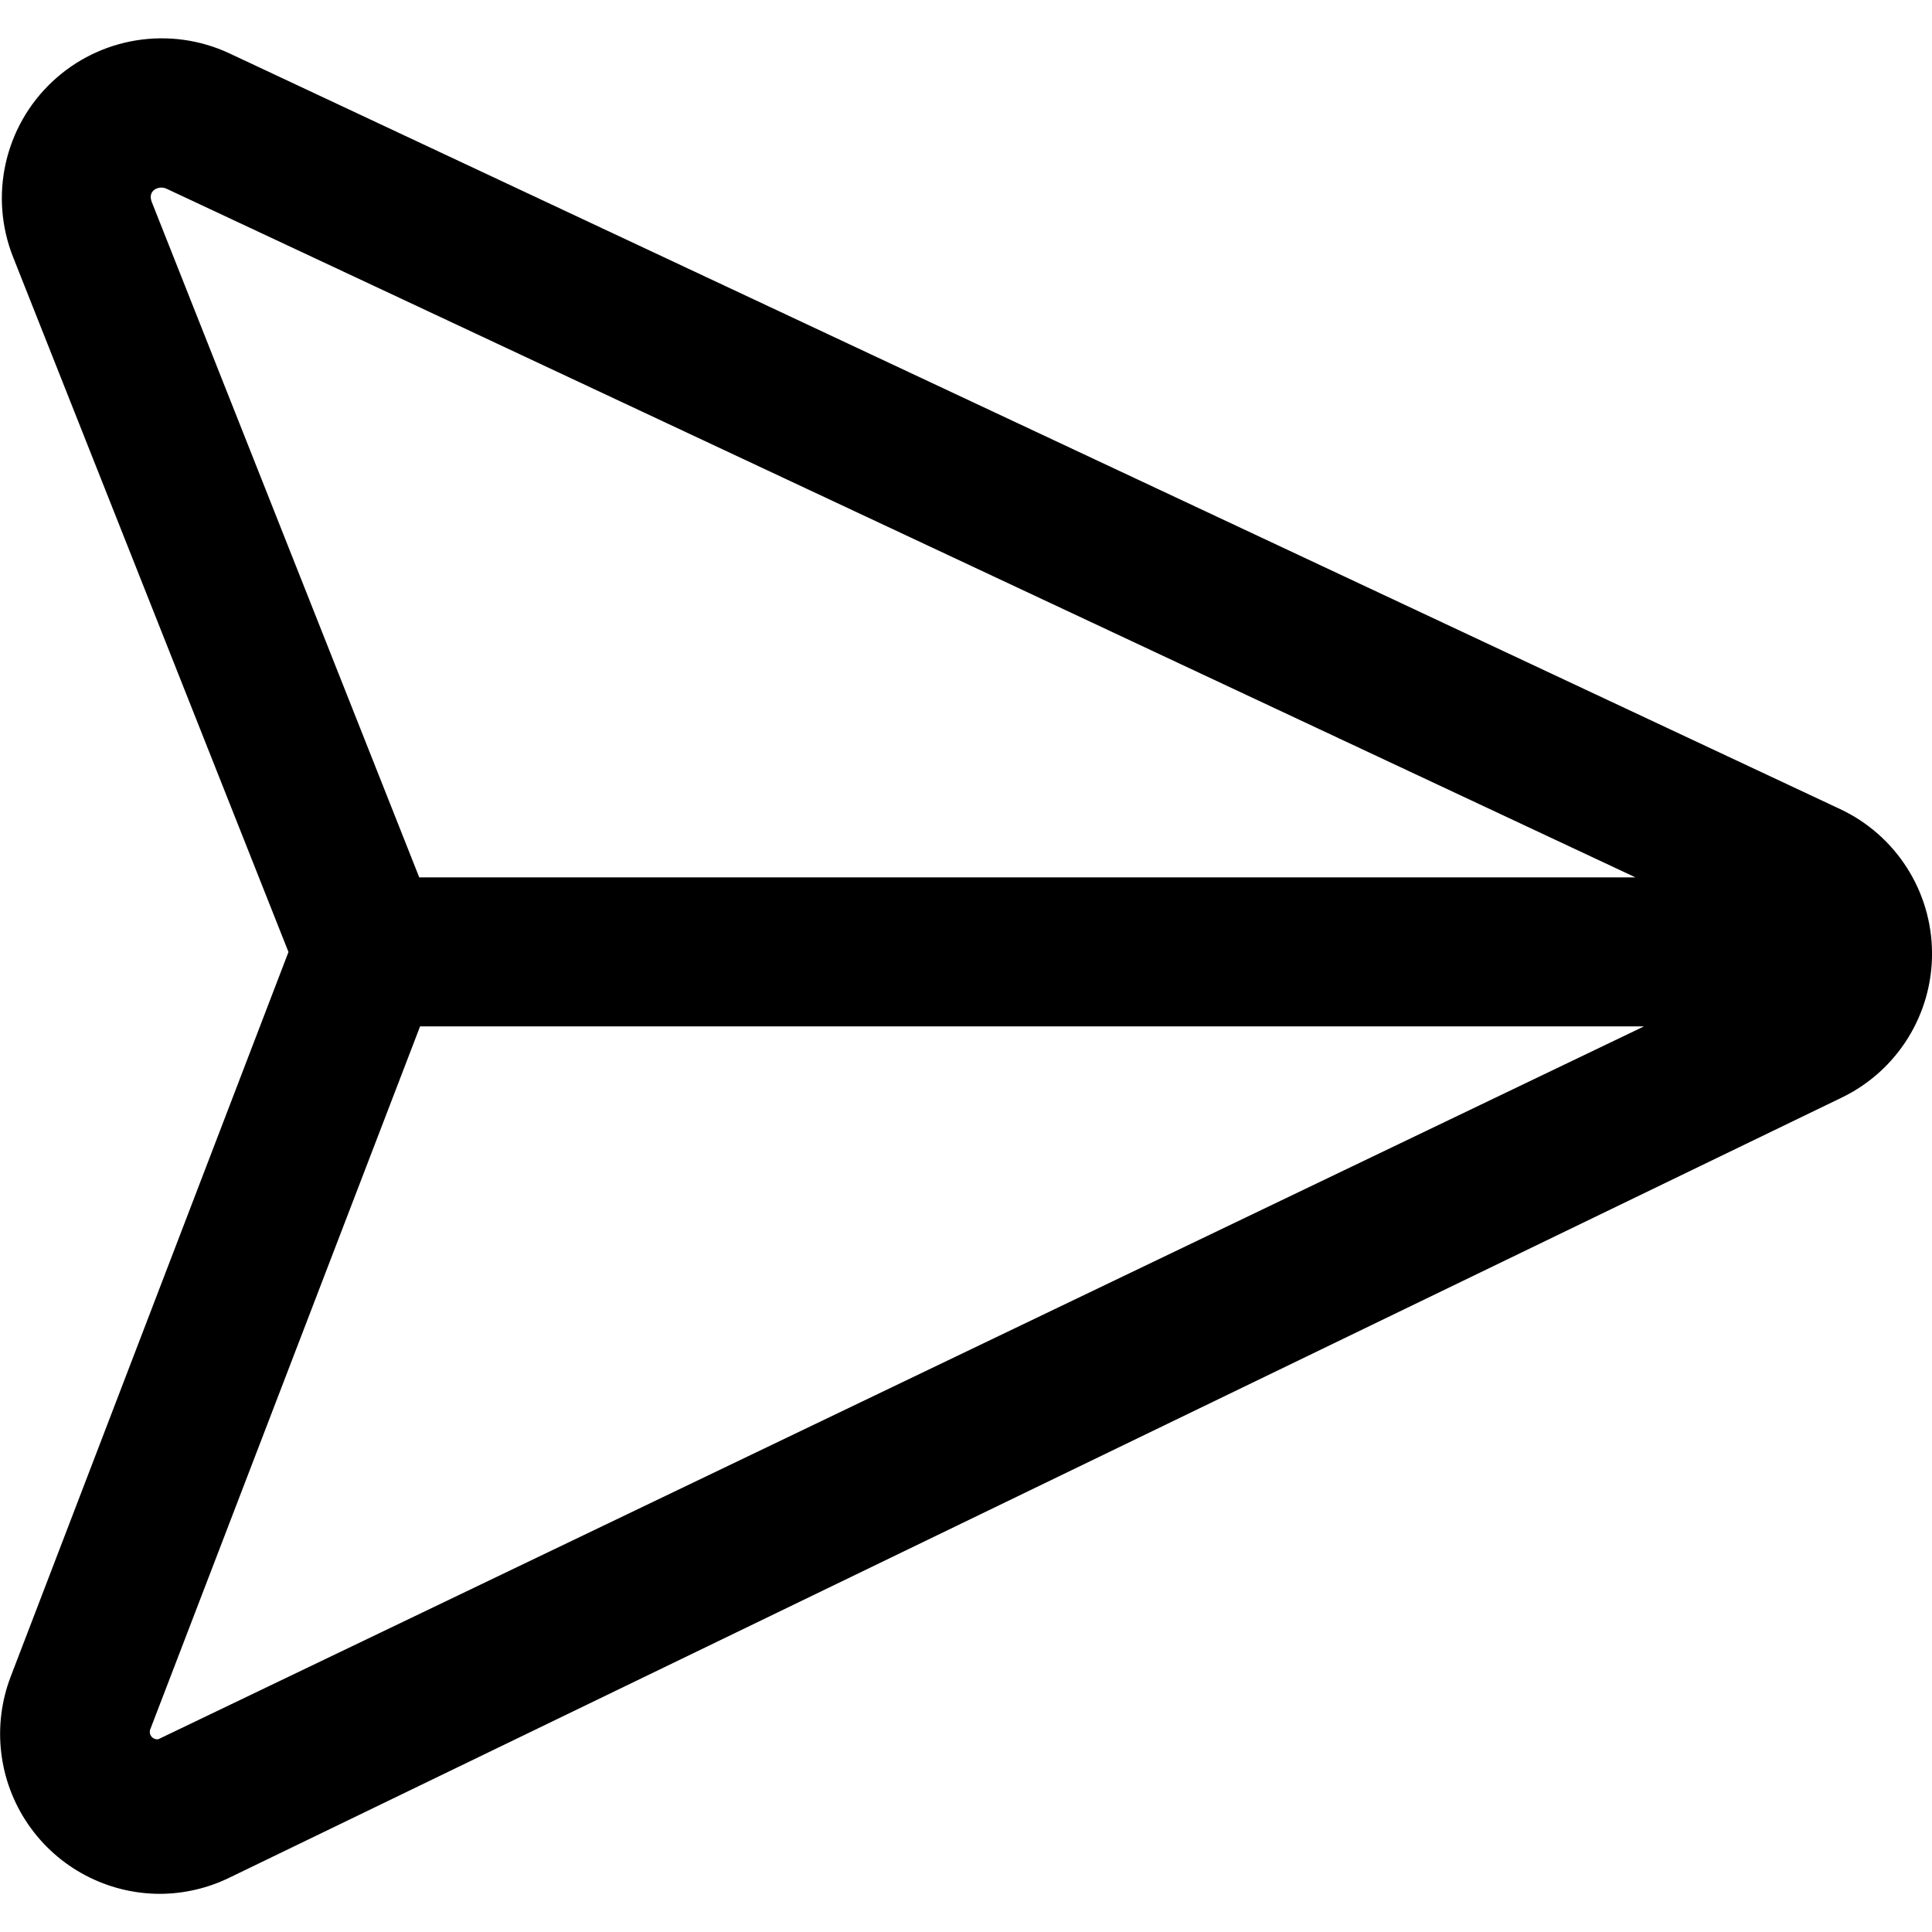
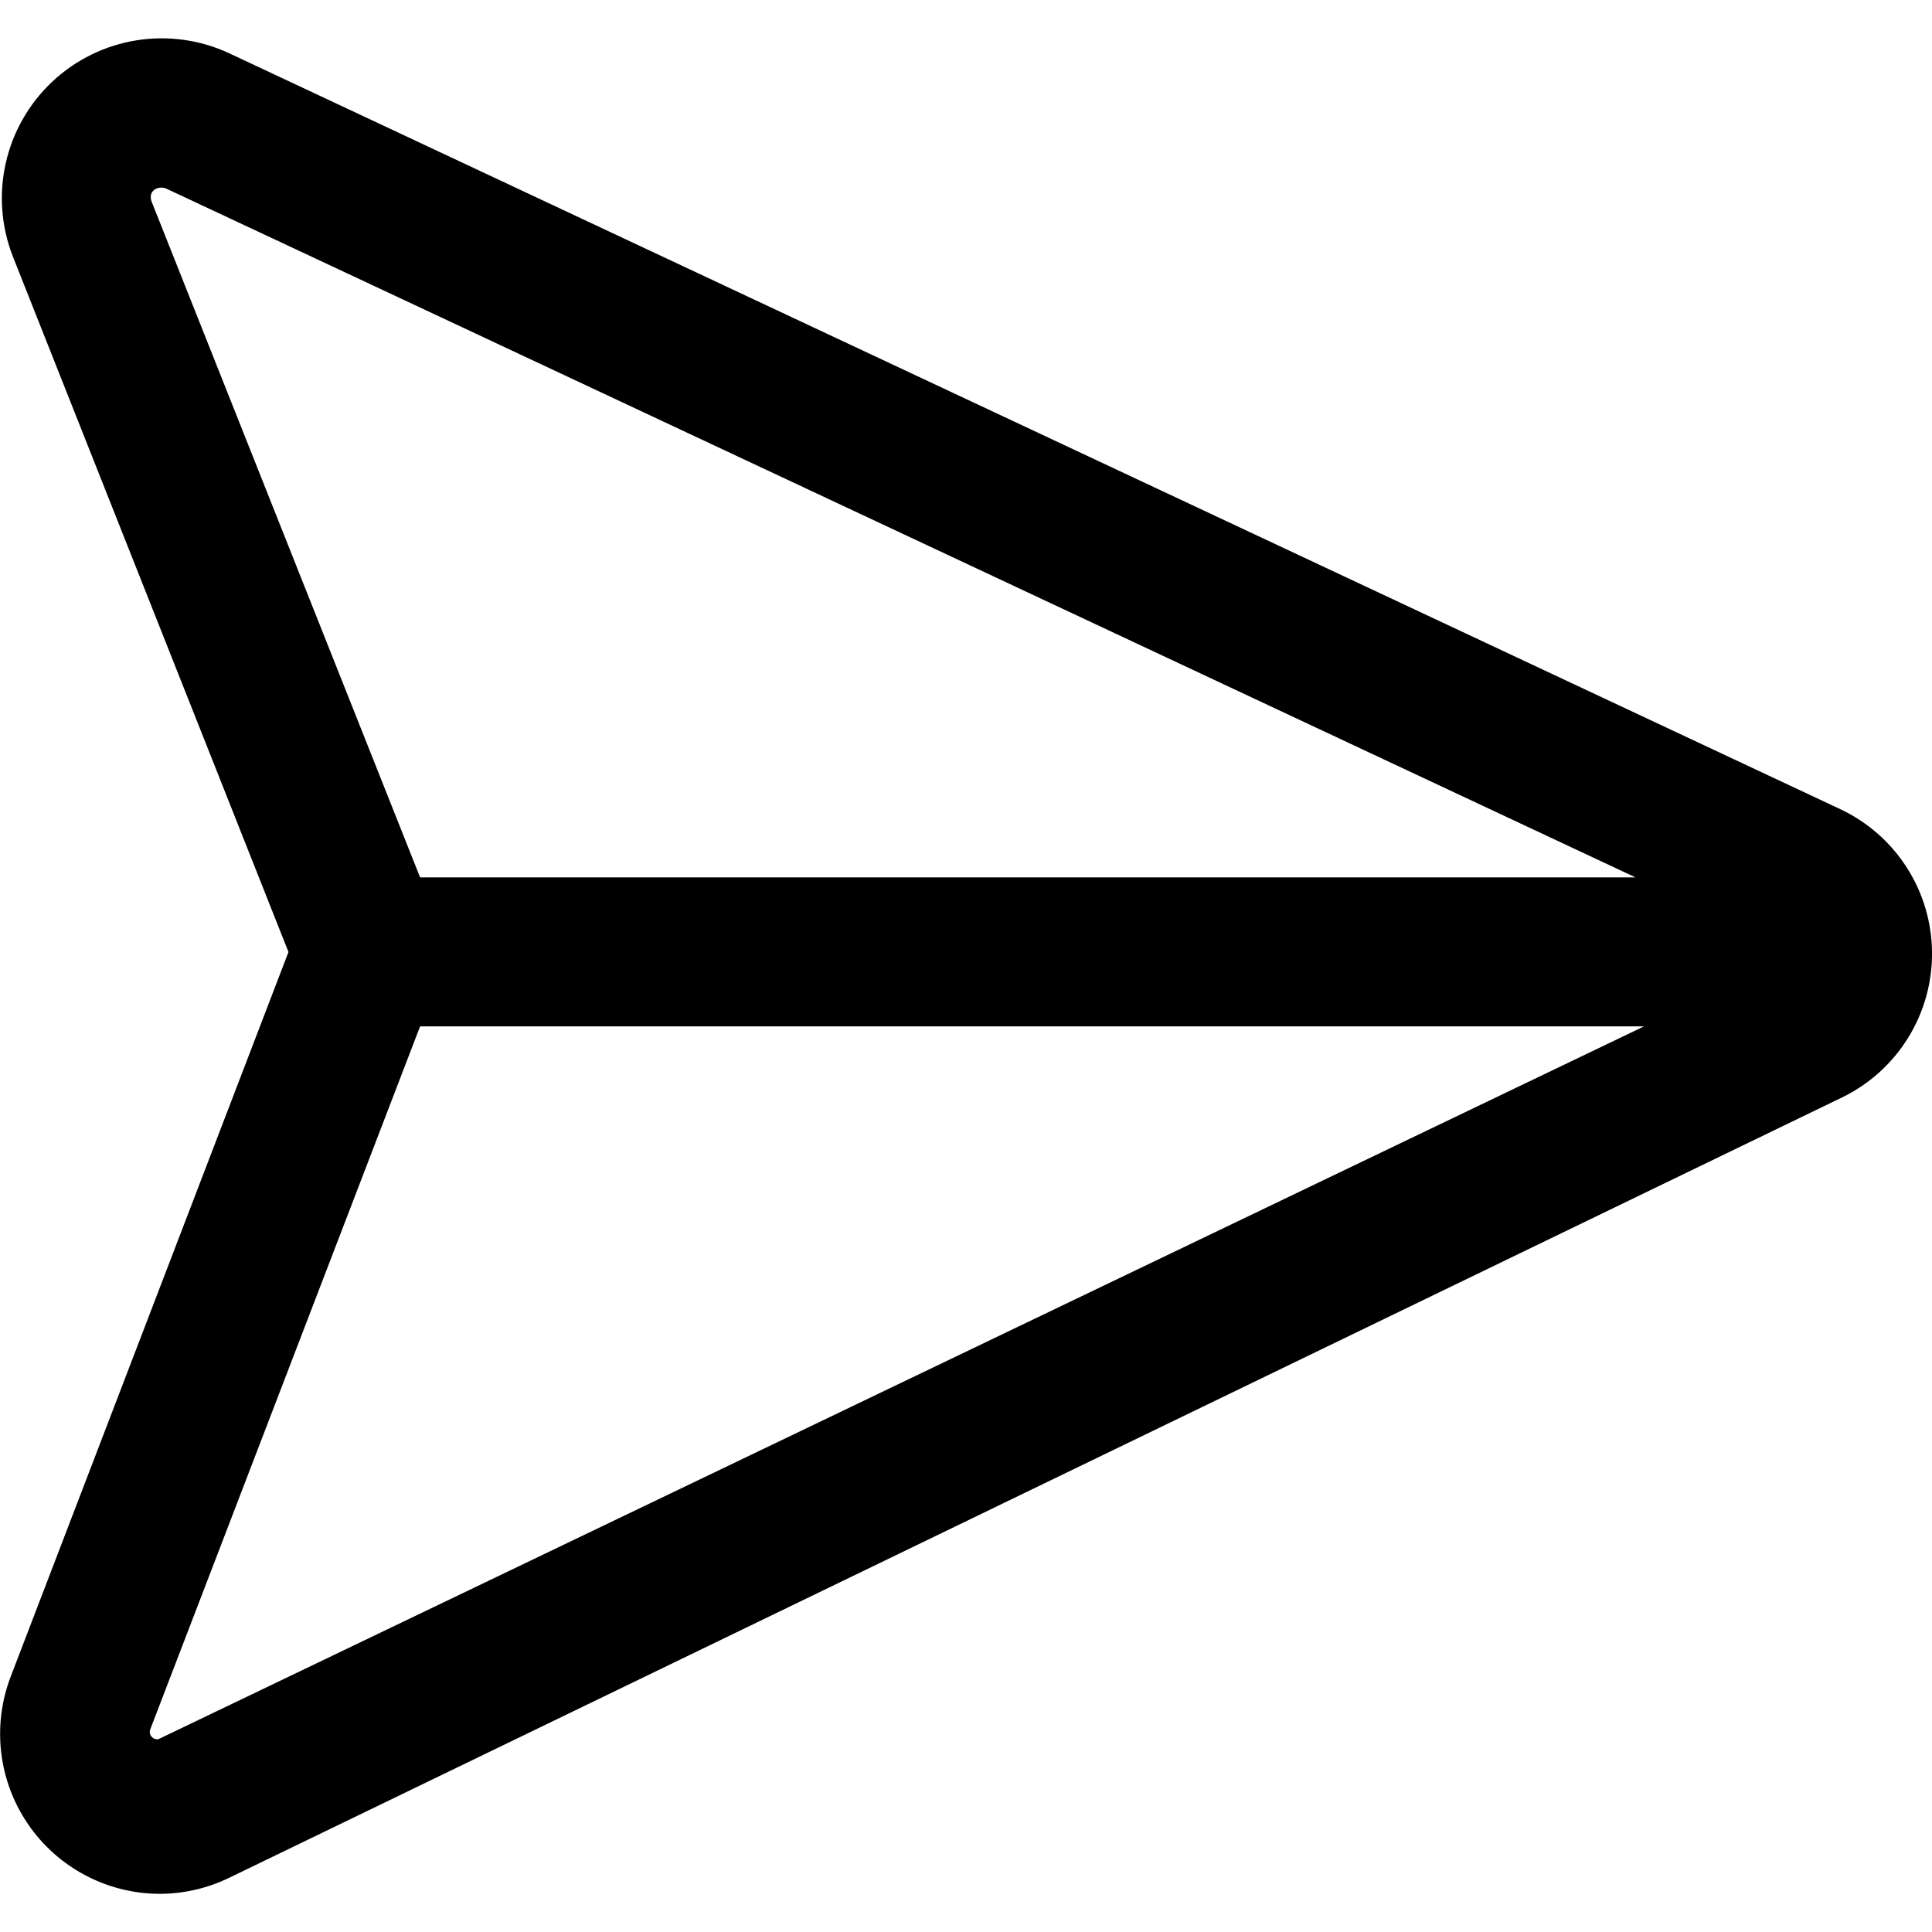
<svg xmlns="http://www.w3.org/2000/svg" id="Layer_1" data-name="Layer 1" viewBox="0 0 16 16">
-   <path d="M1.322,15.684a1.325,1.325,0,0,1-1.233-1.8l2.3-6L.108,2.128A1.324,1.324,0,0,1,1.9.442L15.238,6.7a1.323,1.323,0,0,1,.016,2.389L1.9,15.55A1.324,1.324,0,0,1,1.322,15.684ZM3.479,8.5,1.242,14.328a.062.062,0,0,0,.068.076L13.615,8.5ZM14.972,7.266l.005-.011Zm-11.5,0H13.544S1.44,1.59,1.377,1.562s-.158.015-.12.111Z" />
+   <path d="M1.322,15.684a1.325,1.325,0,0,1-1.233-1.8l2.3-6L.108,2.128A1.324,1.324,0,0,1,1.9.442L15.238,6.7a1.323,1.323,0,0,1,.016,2.389L1.9,15.55A1.324,1.324,0,0,1,1.322,15.684ZM3.479,8.5,1.242,14.328a.062.062,0,0,0,.068.076L13.615,8.5Zm0-1.234H13.544S1.44,1.59,1.377,1.562s-.158.015-.12.111Z" />
</svg>
